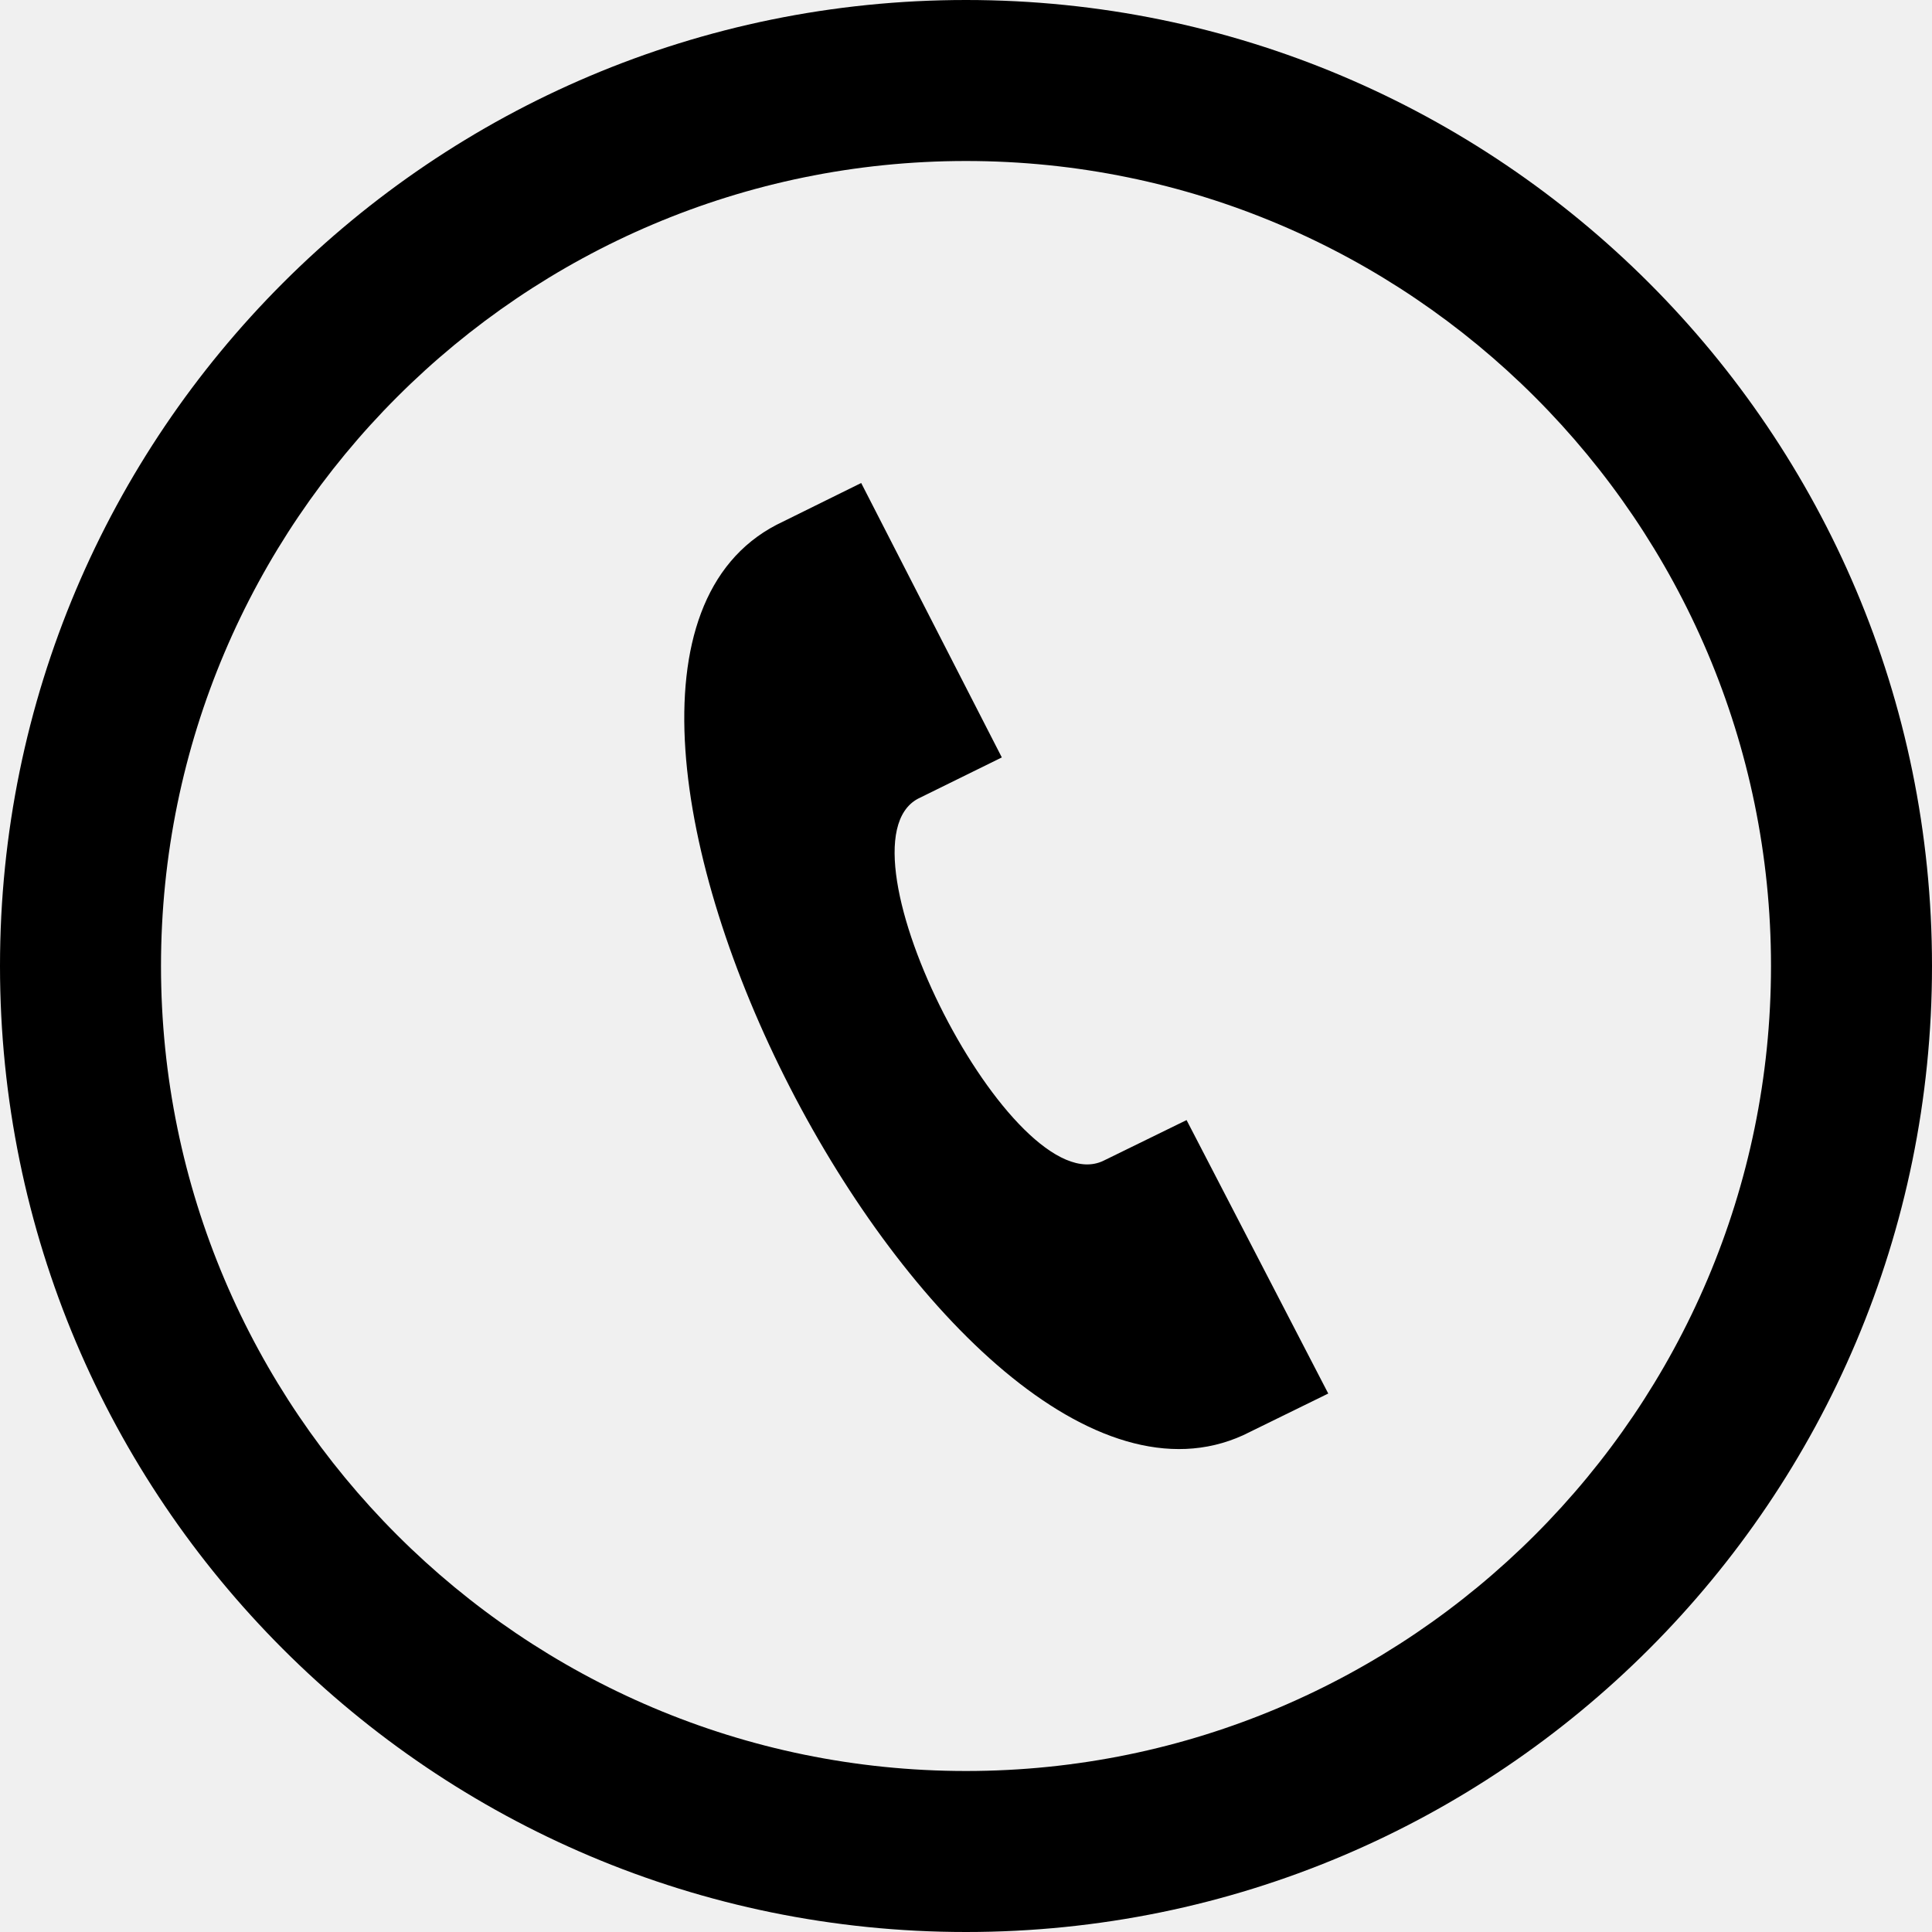
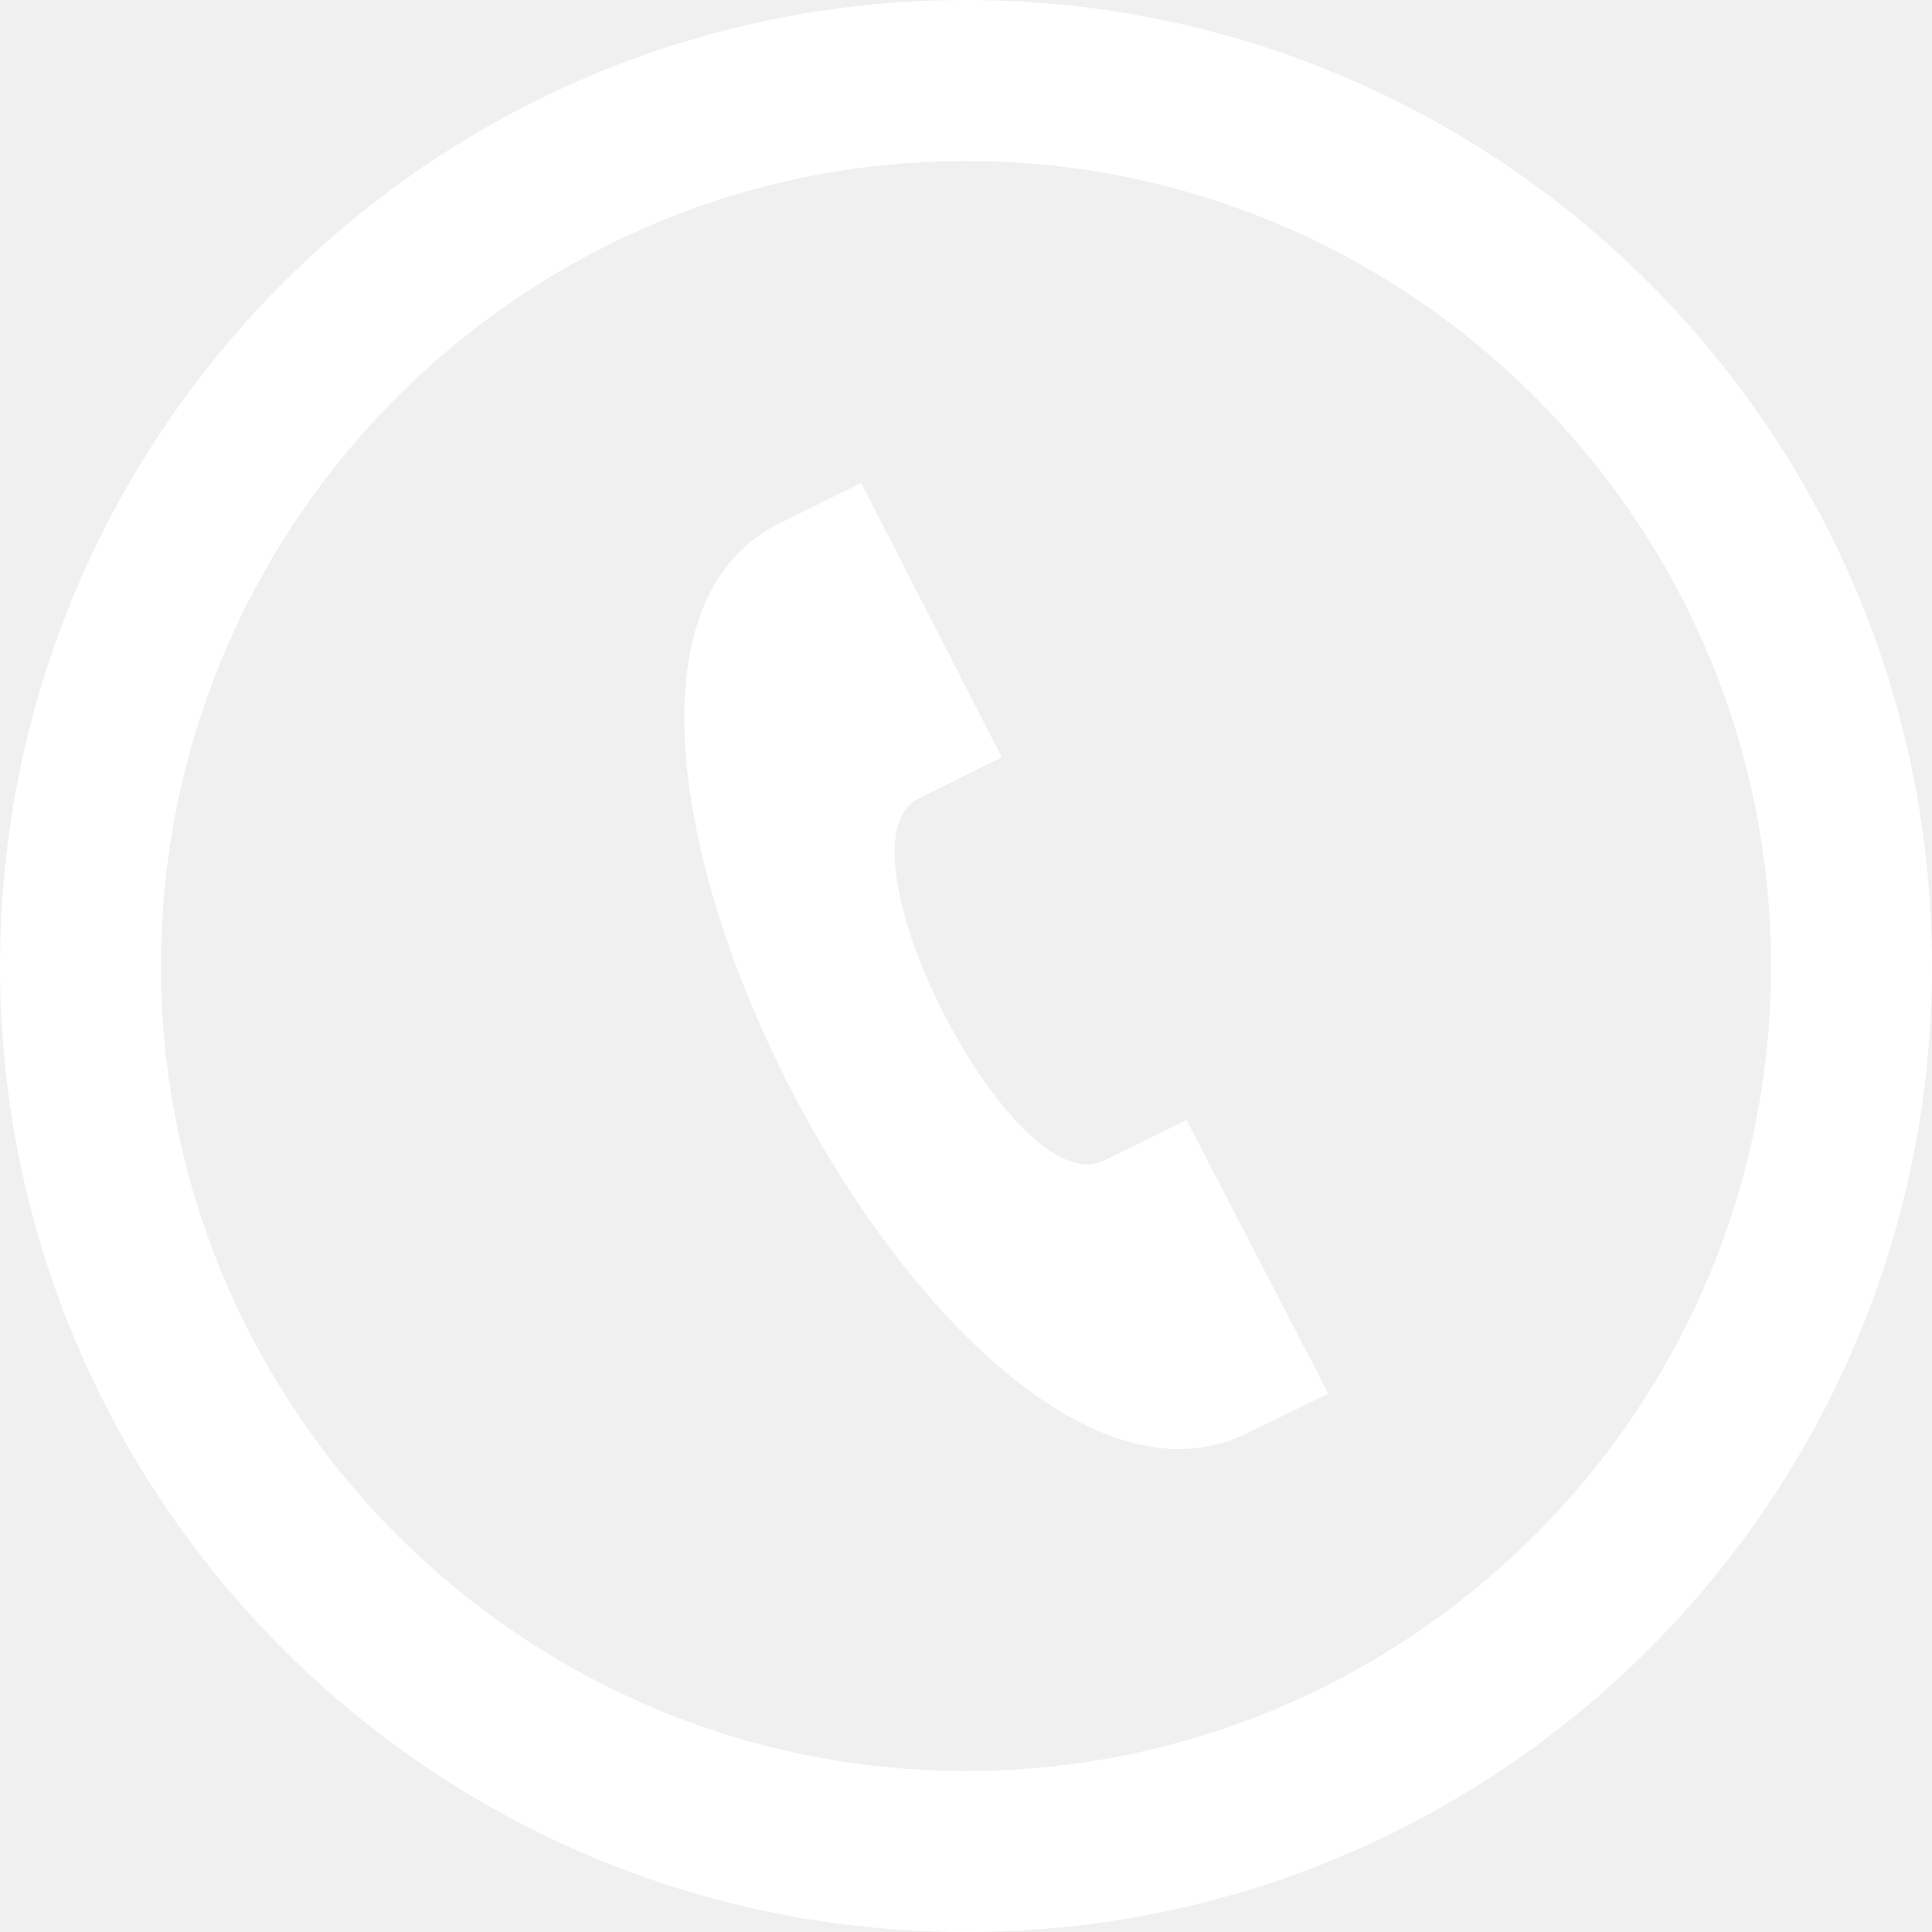
<svg xmlns="http://www.w3.org/2000/svg" width="24" height="24" viewBox="0 0 24 24">
-   <path d="M12 2c5.514 0 10 4.486 10 10s-4.486 10-10 10-10-4.486-10-10 4.486-10 10-10zm0-2c-6.627 0-12 5.373-12 12s5.373 12 12 12 12-5.373 12-12-5.373-12-12-12zm4.5 17.311l-1.76-3.397-1.032.505c-1.12.543-3.4-3.91-2.305-4.497l1.042-.513-1.747-3.409-1.053.52c-3.601 1.877 2.117 12.991 5.8 11.308l1.055-.517z" />
+   <path d="M12 2c5.514 0 10 4.486 10 10s-4.486 10-10 10-10-4.486-10-10 4.486-10 10-10zm0-2c-6.627 0-12 5.373-12 12s5.373 12 12 12 12-5.373 12-12-5.373-12-12-12zm4.5 17.311l-1.76-3.397-1.032.505c-1.12.543-3.4-3.91-2.305-4.497l1.042-.513-1.747-3.409-1.053.52c-3.601 1.877 2.117 12.991 5.8 11.308l1.055-.517z" fill="#ffffff" />
</svg>
